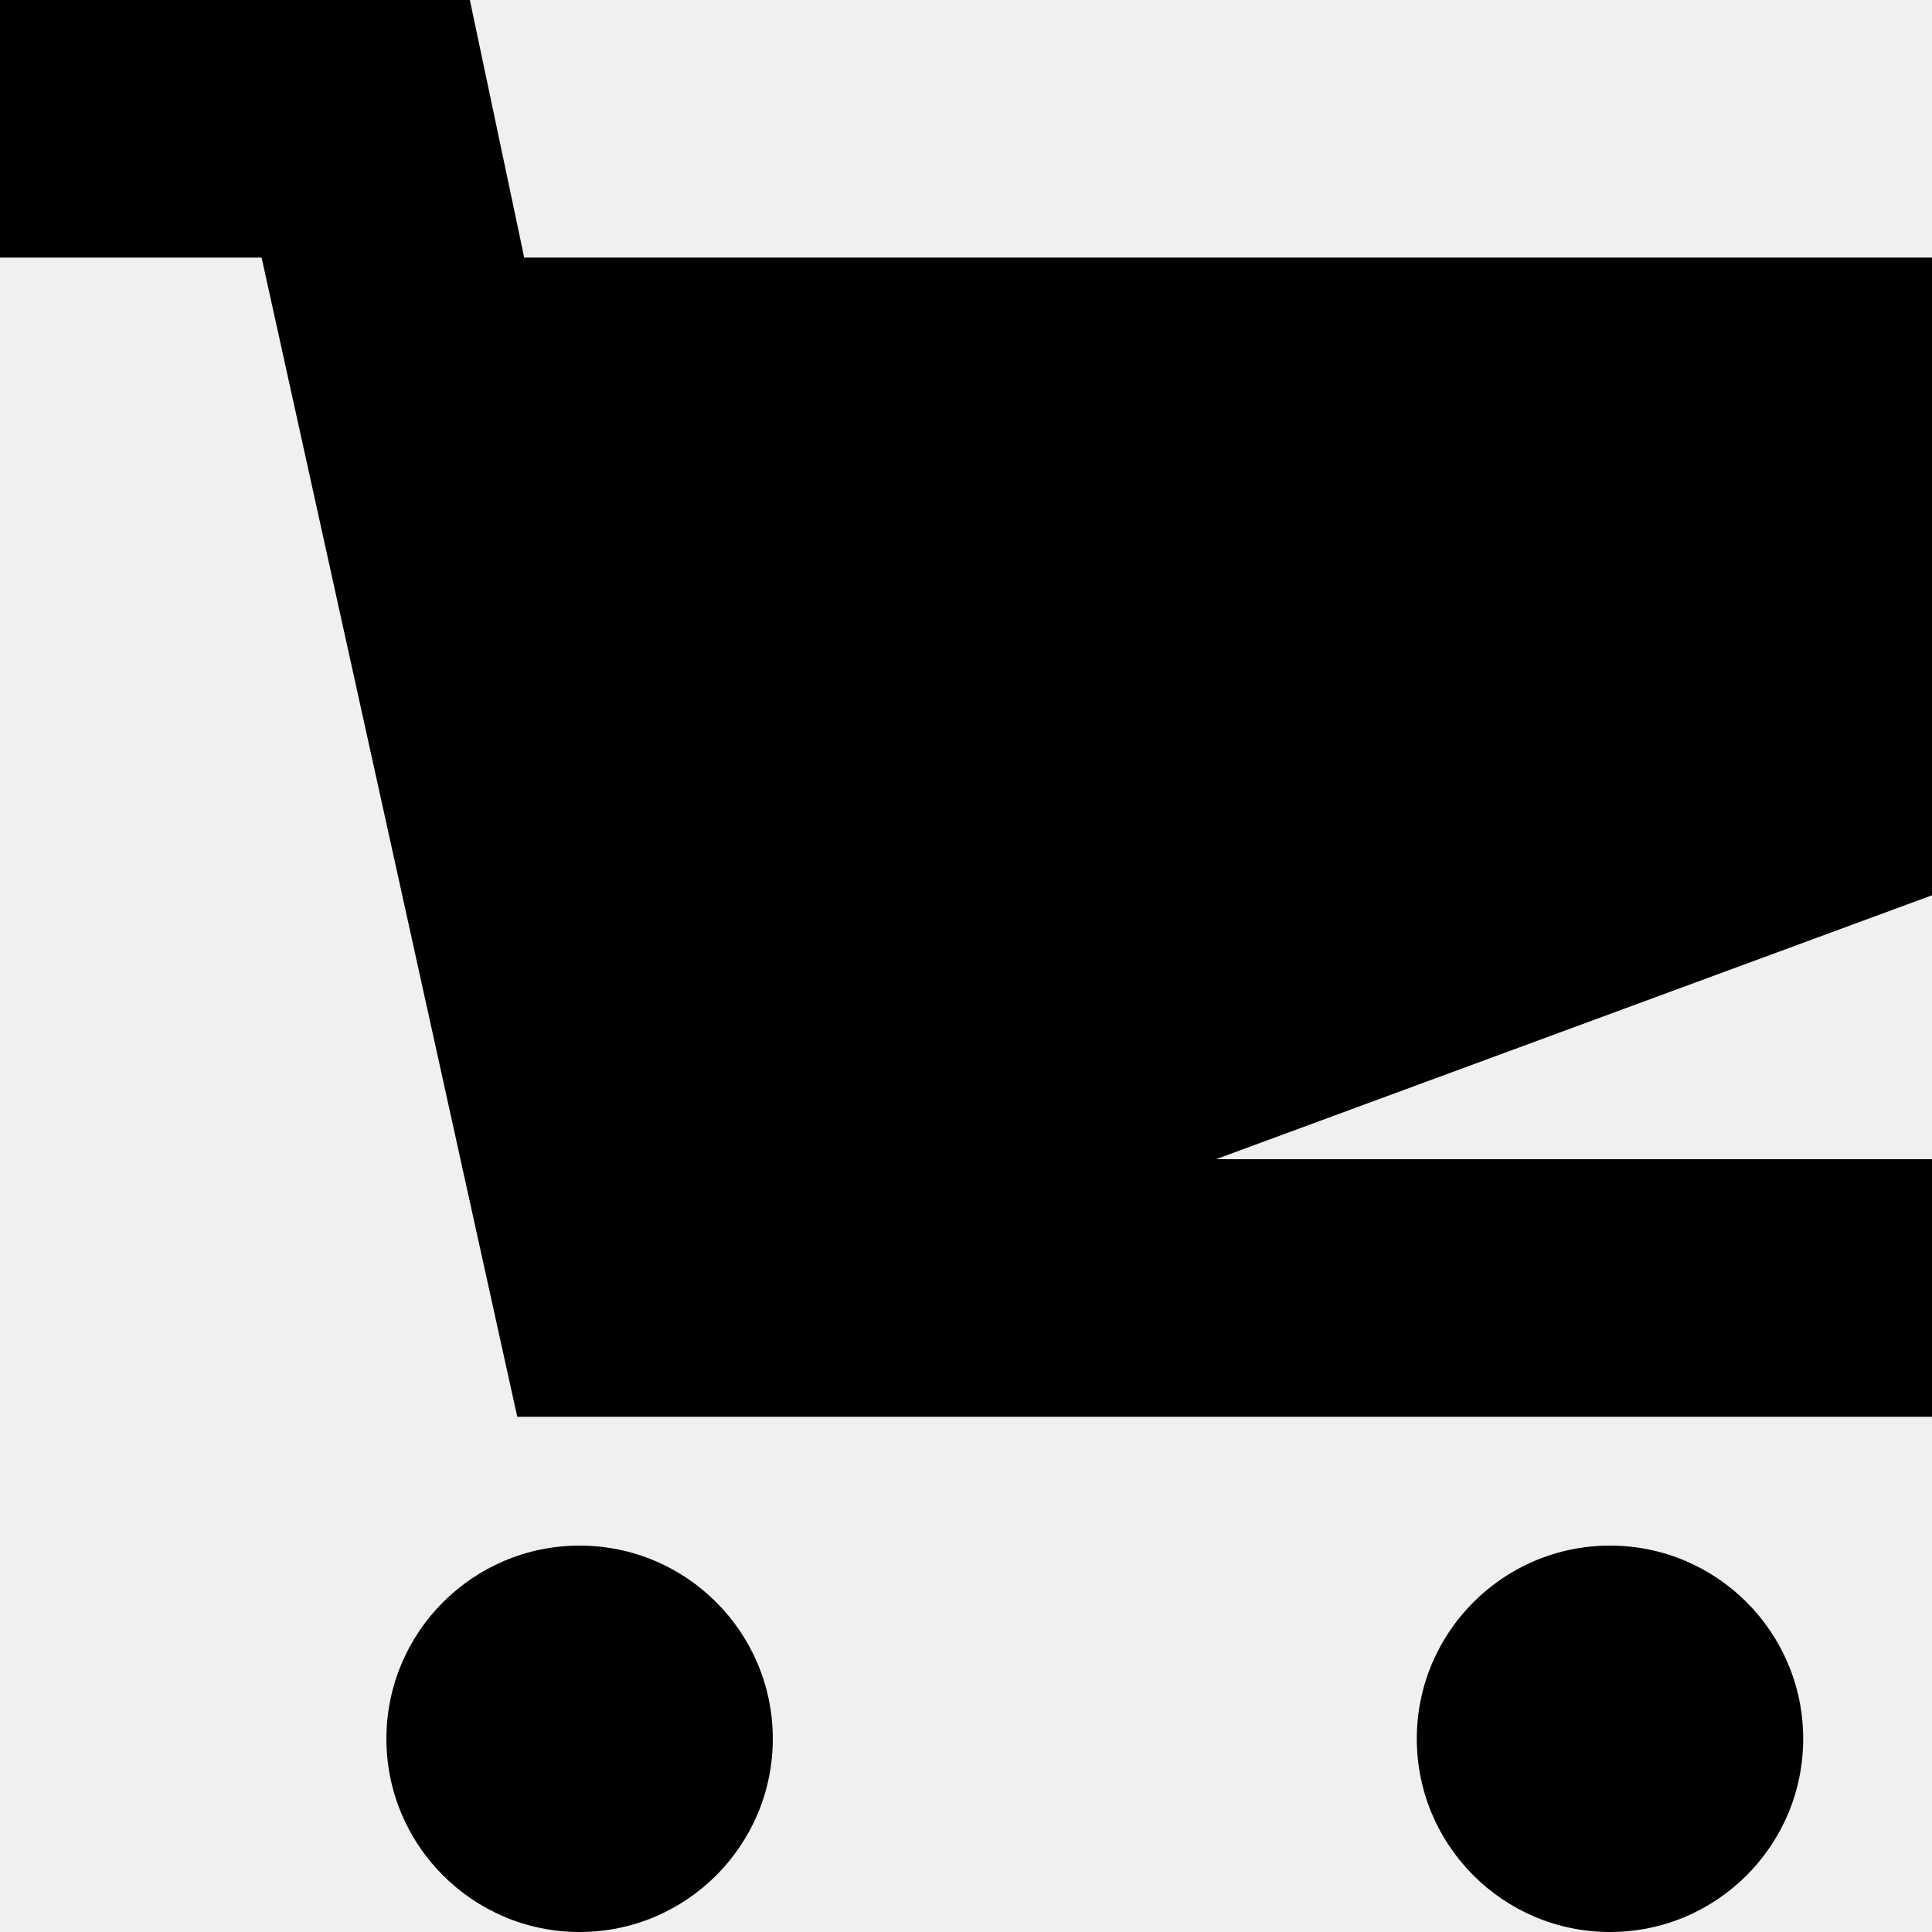
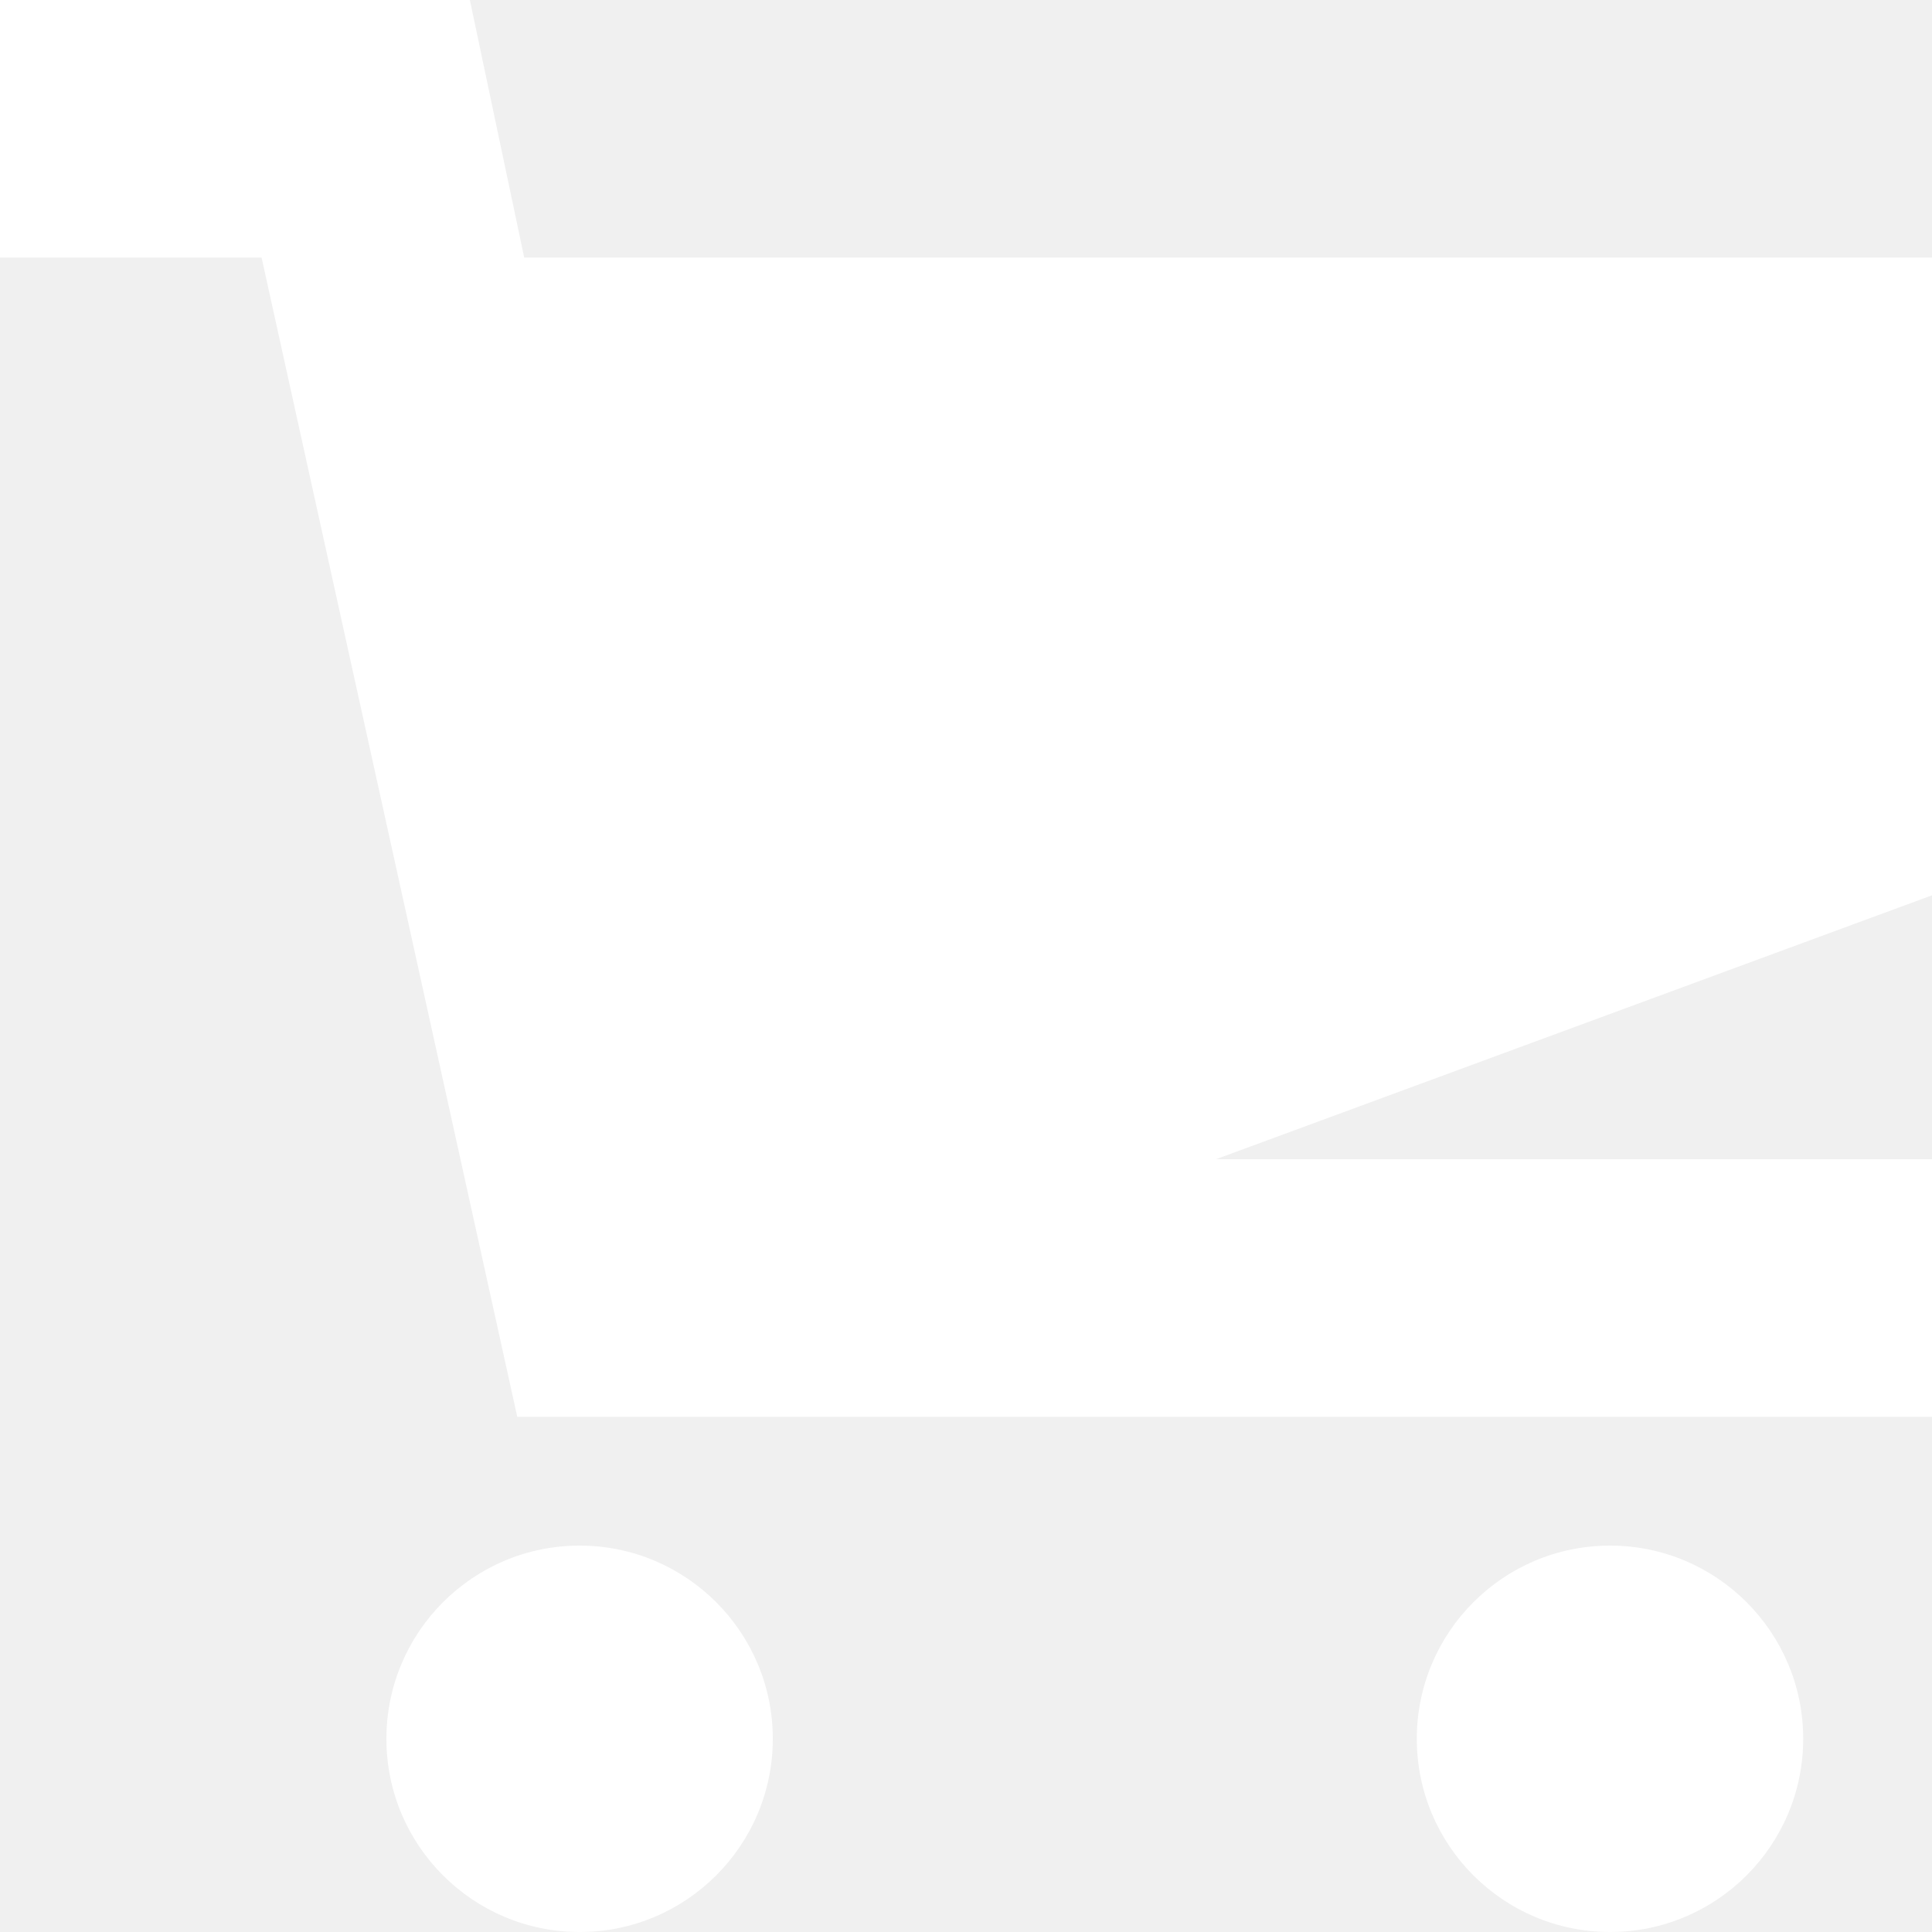
- <svg xmlns="http://www.w3.org/2000/svg" width="15" height="15" viewBox="0 0 15 15" fill="none">
-   <path d="M4.5 15C5.328 15 6 14.328 6 13.5C6 12.672 5.328 12 4.5 12C3.672 12 3 12.672 3 13.5C3 14.328 3.672 15 4.5 15Z" fill="black" />
-   <path d="M12.5 15C13.328 15 14 14.328 14 13.5C14 12.672 13.328 12 12.5 12C11.672 12 11 12.672 11 13.5C11 14.328 11.672 15 12.5 15Z" fill="black" />
-   <path d="M15 2H4.07L3.648 0H0V2H2.031L4.016 11H15V9H9.441L15 6.951V2Z" fill="black" />
+ <svg xmlns="http://www.w3.org/2000/svg" width="15" height="15" viewBox="0 0 15 15" fill="#fff">
+   <path d="M4.5 15C5.328 15 6 14.328 6 13.5C6 12.672 5.328 12 4.5 12C3.672 12 3 12.672 3 13.5C3 14.328 3.672 15 4.5 15Z" />
+   <path d="M12.5 15C13.328 15 14 14.328 14 13.5C14 12.672 13.328 12 12.5 12C11.672 12 11 12.672 11 13.5C11 14.328 11.672 15 12.5 15Z" />
+   <path d="M15 2H4.07L3.648 0H0V2H2.031L4.016 11H15V9H9.441L15 6.951V2Z" />
</svg>
